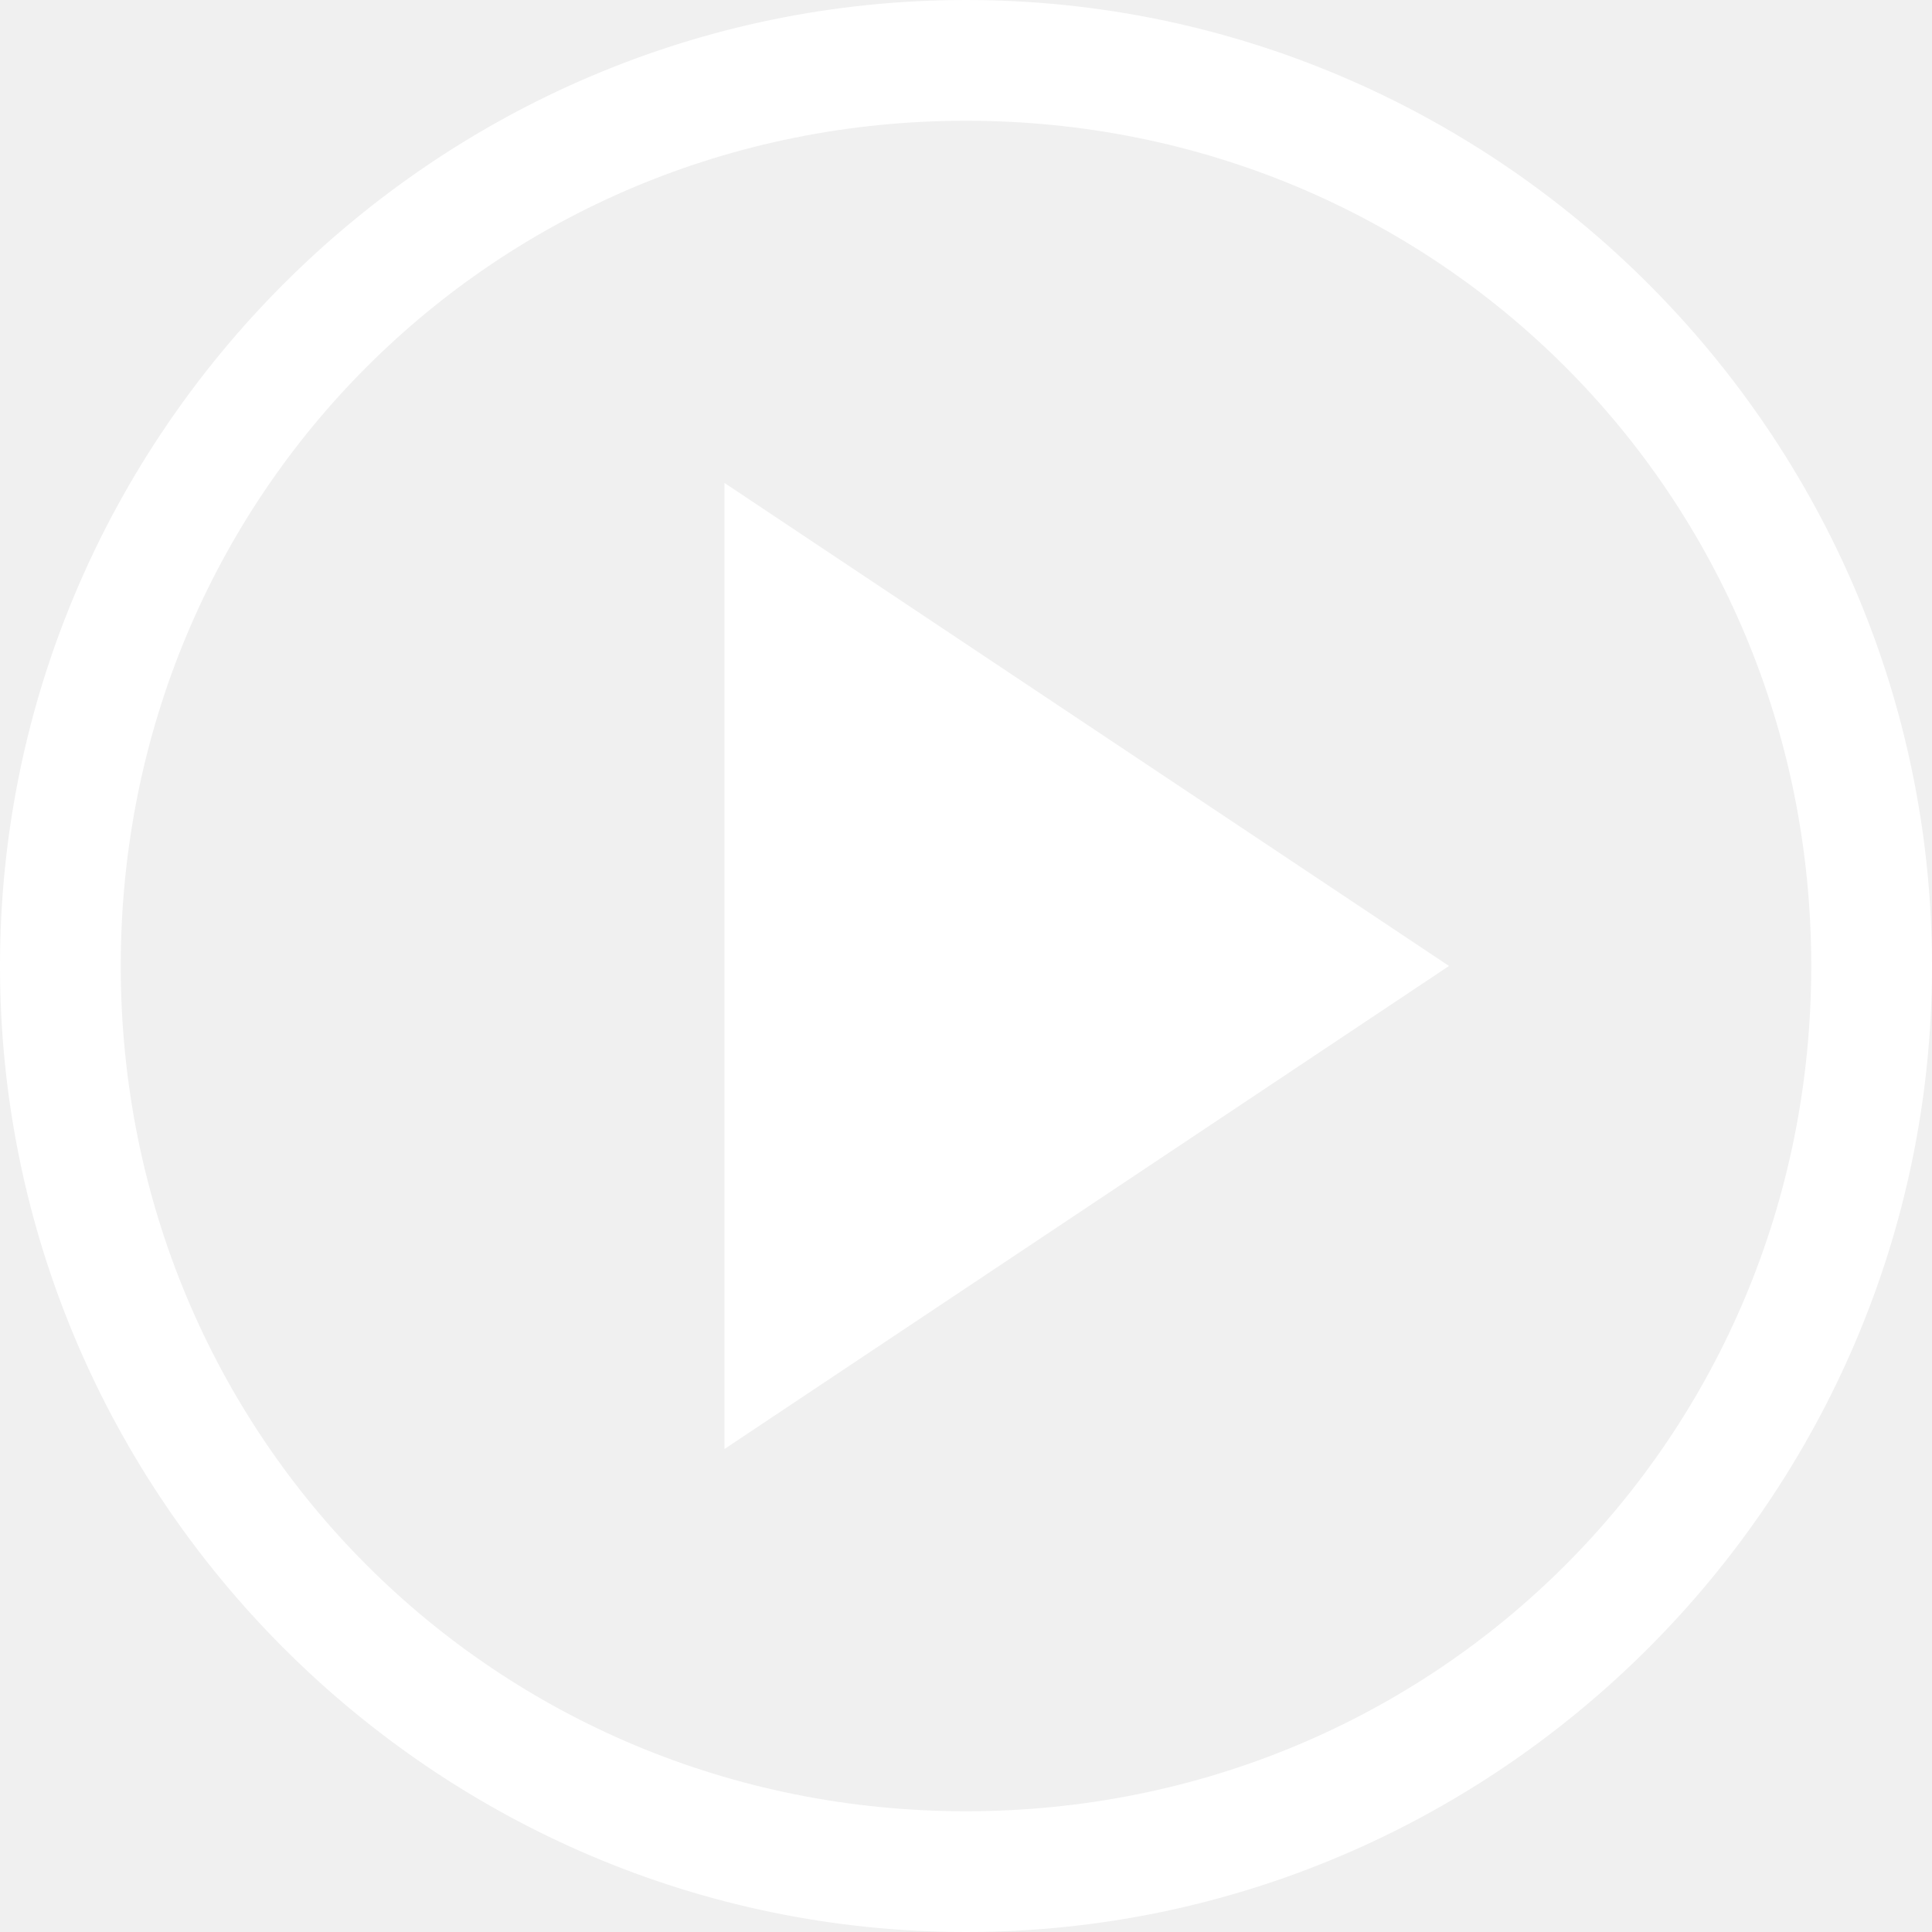
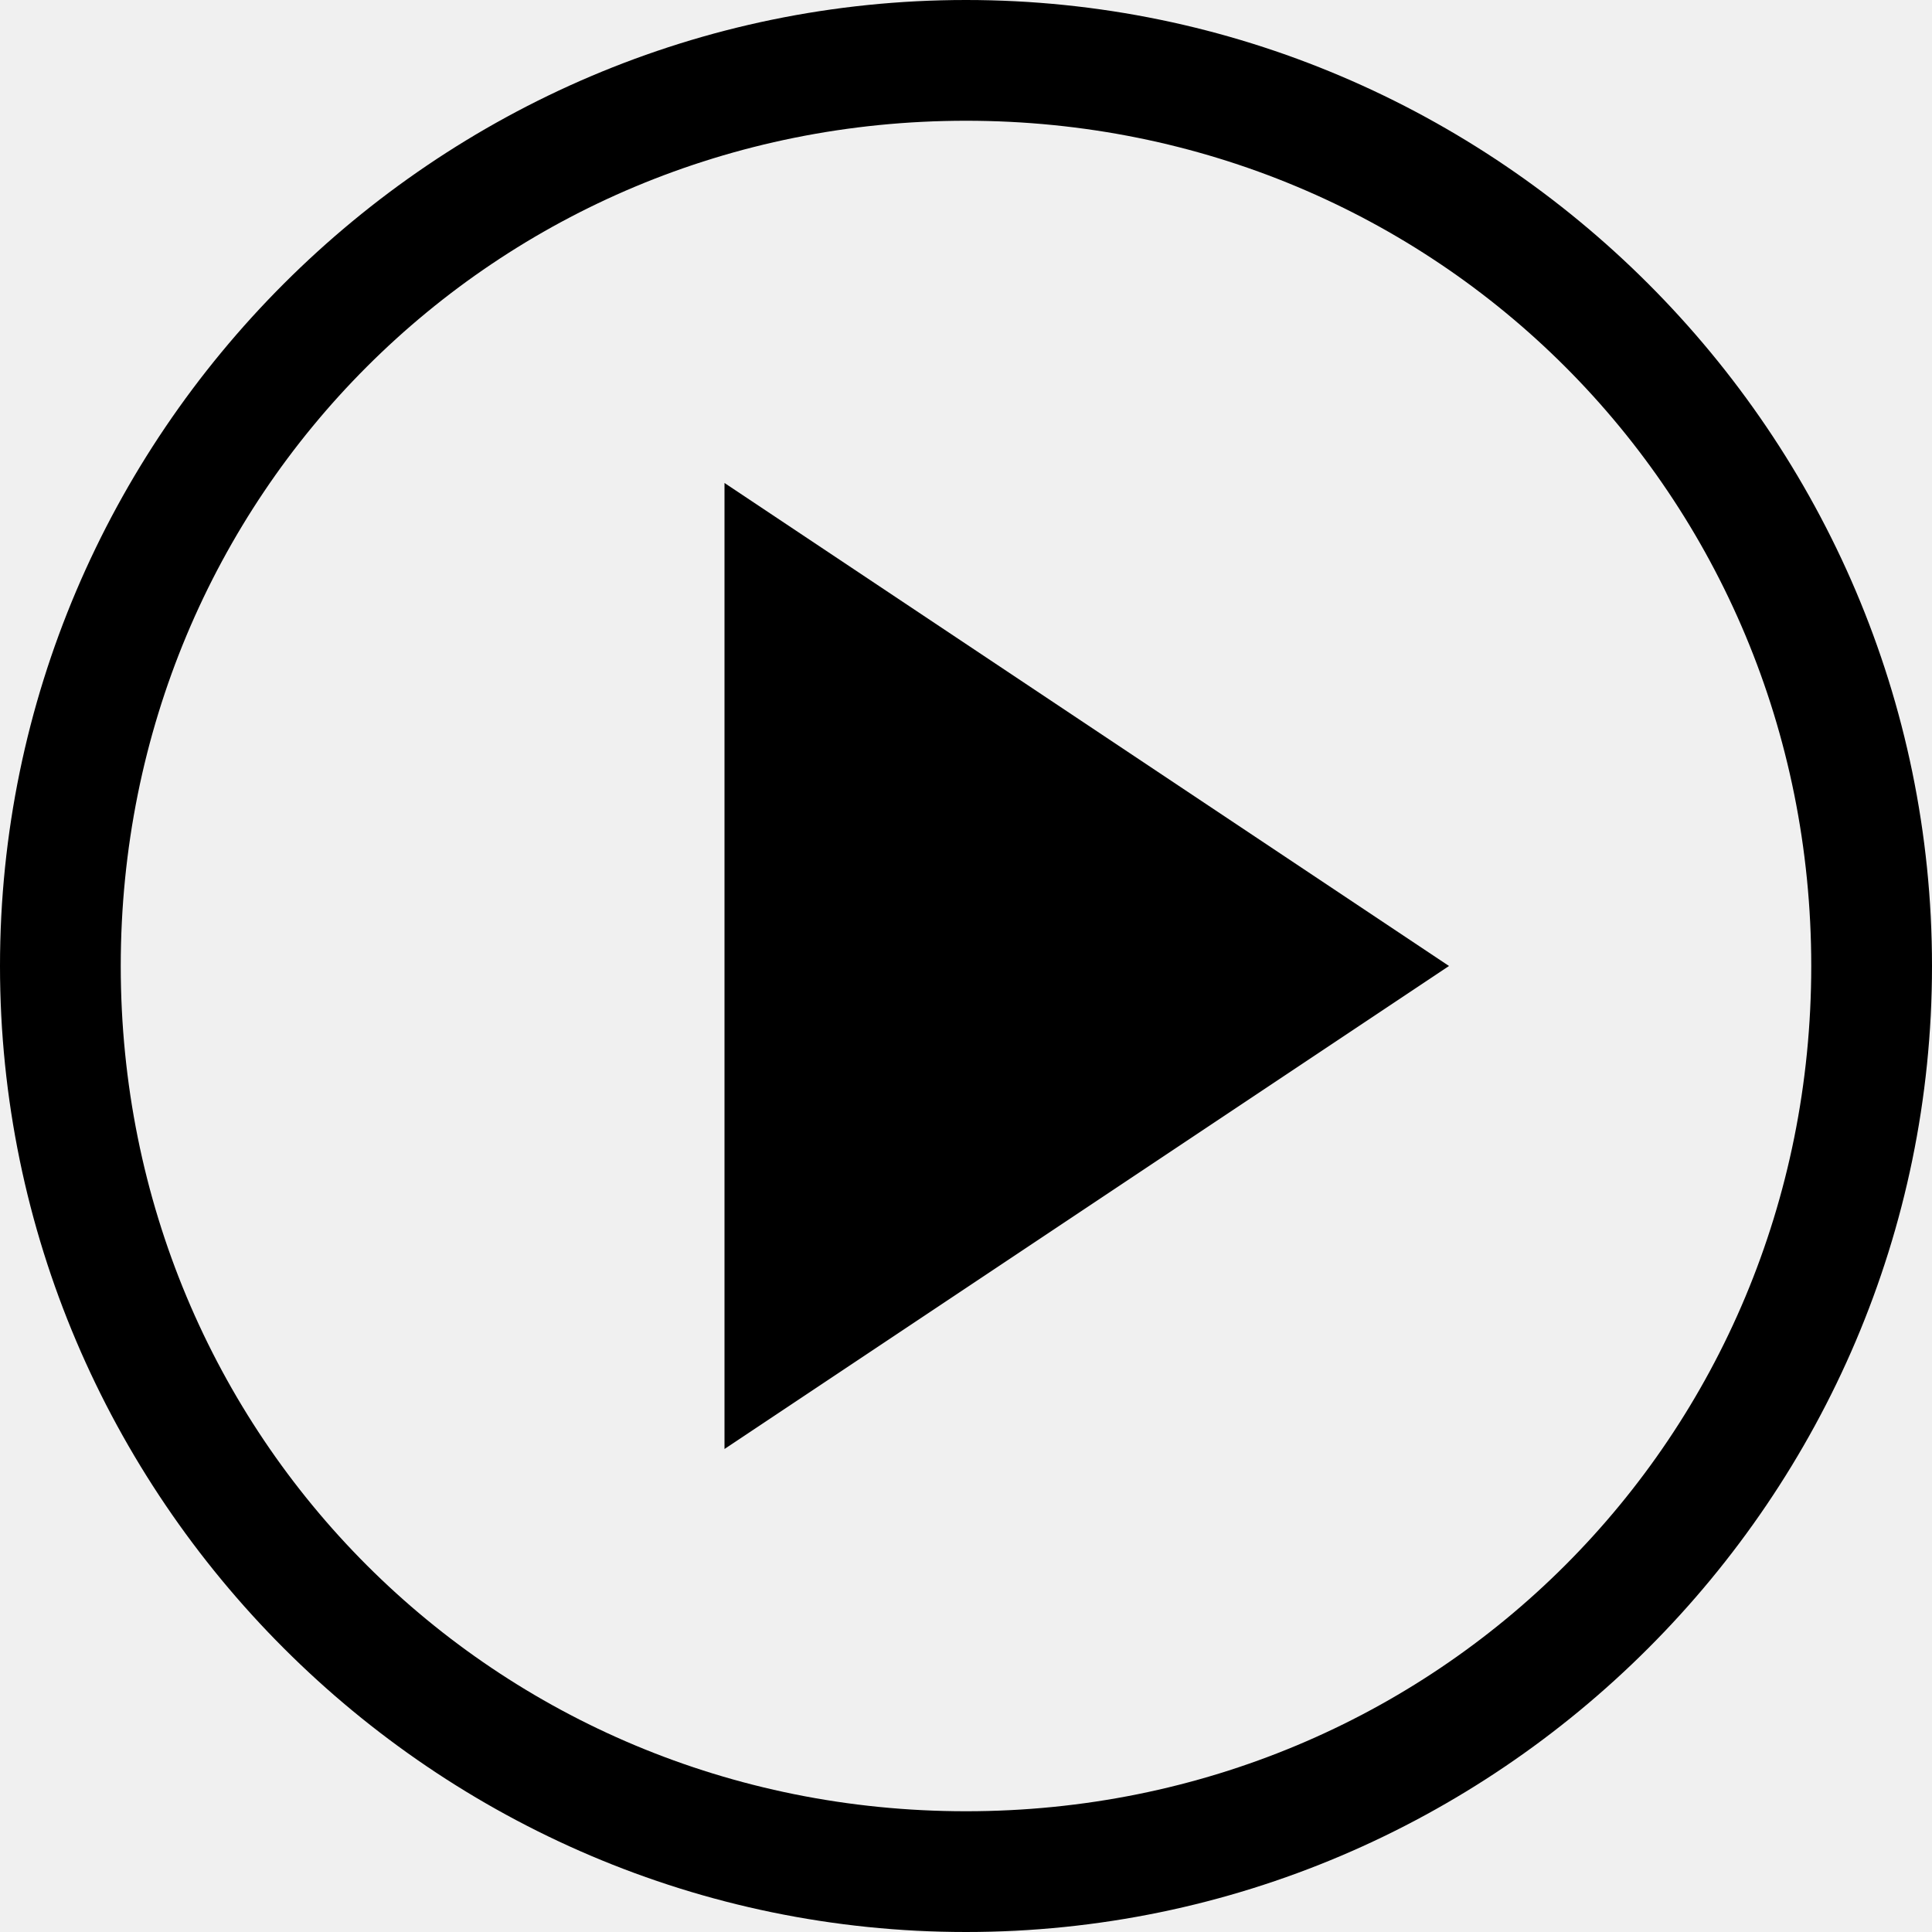
- <svg xmlns="http://www.w3.org/2000/svg" version="1.1" width="16" height="16" viewBox="0 0 16 16" style="fill: #fff;">
+ <svg xmlns="http://www.w3.org/2000/svg" version="1.1" width="16" height="16" viewBox="0 0 16 16" style="">
  <path fill="" d="M8 1c3.9 0 7 3.1 7 7s-3.1 7-7 7-7-3.1-7-7 3.1-7 7-7zM8 0c-4.4 0-8 3.6-8 8s3.6 8 8 8 8-3.6 8-8-3.6-8-8-8v0z" />
  <path fill="" d="M6 4v8l6-4z" />
</svg>
